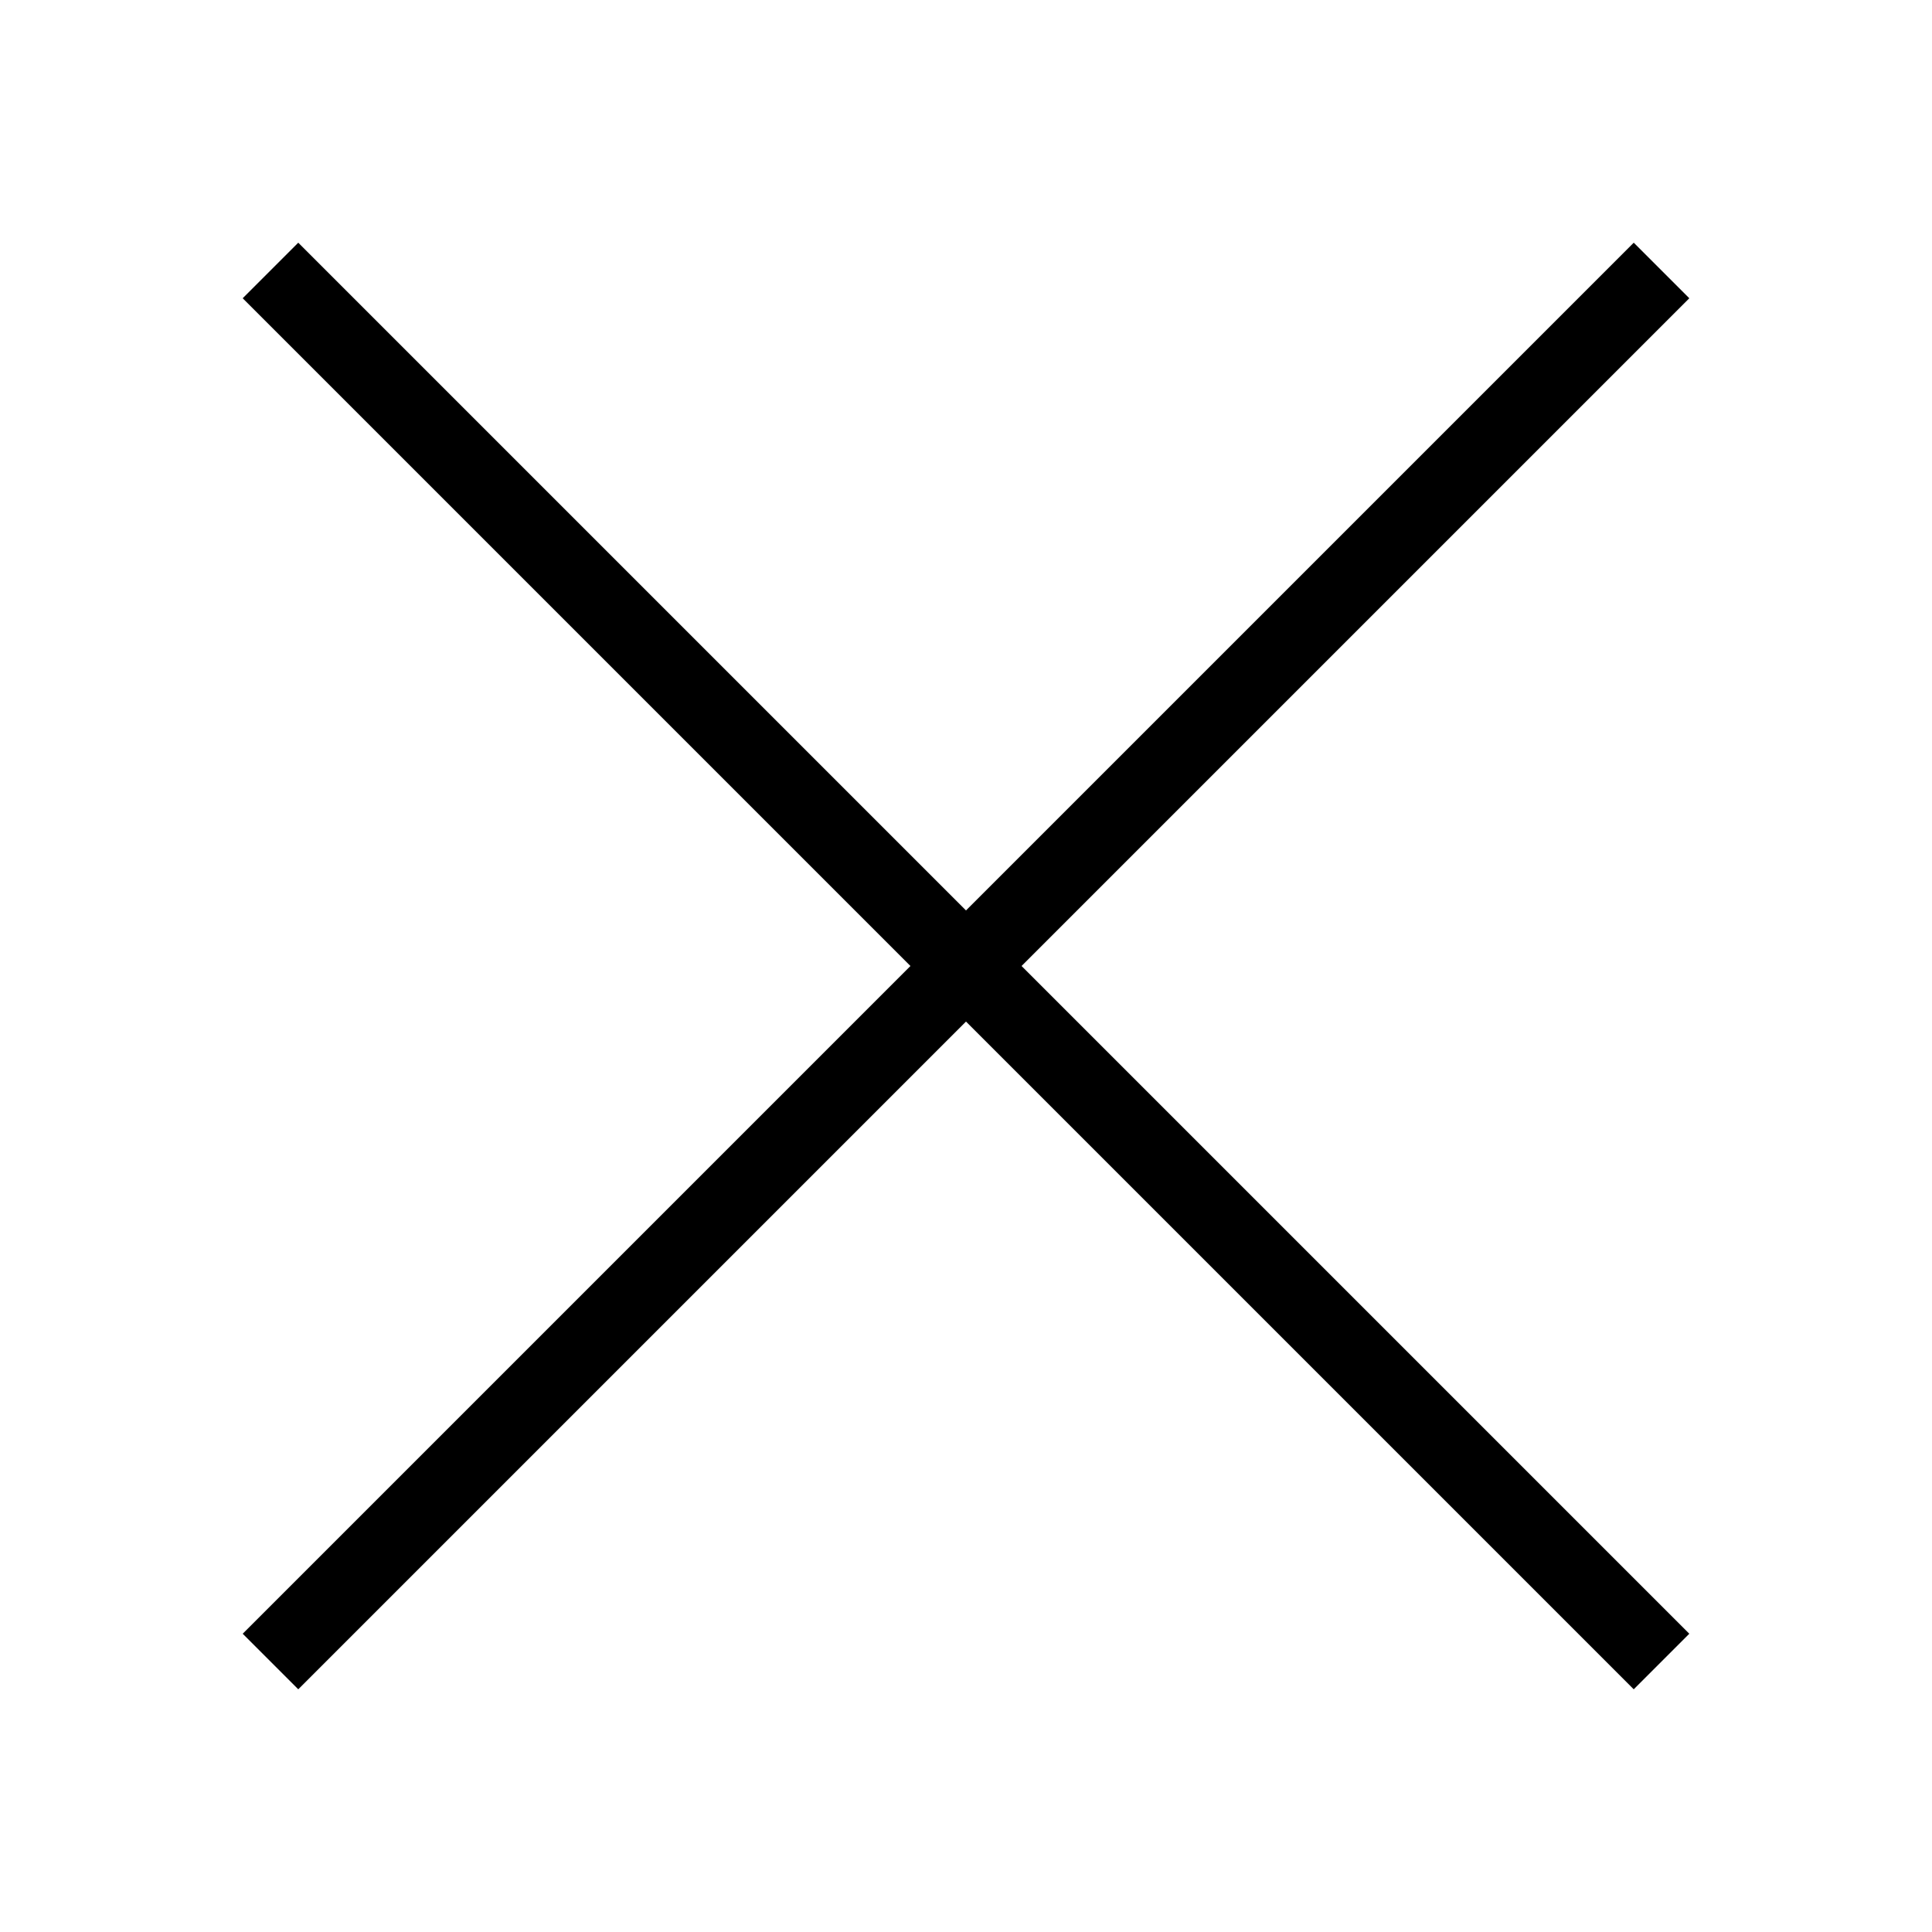
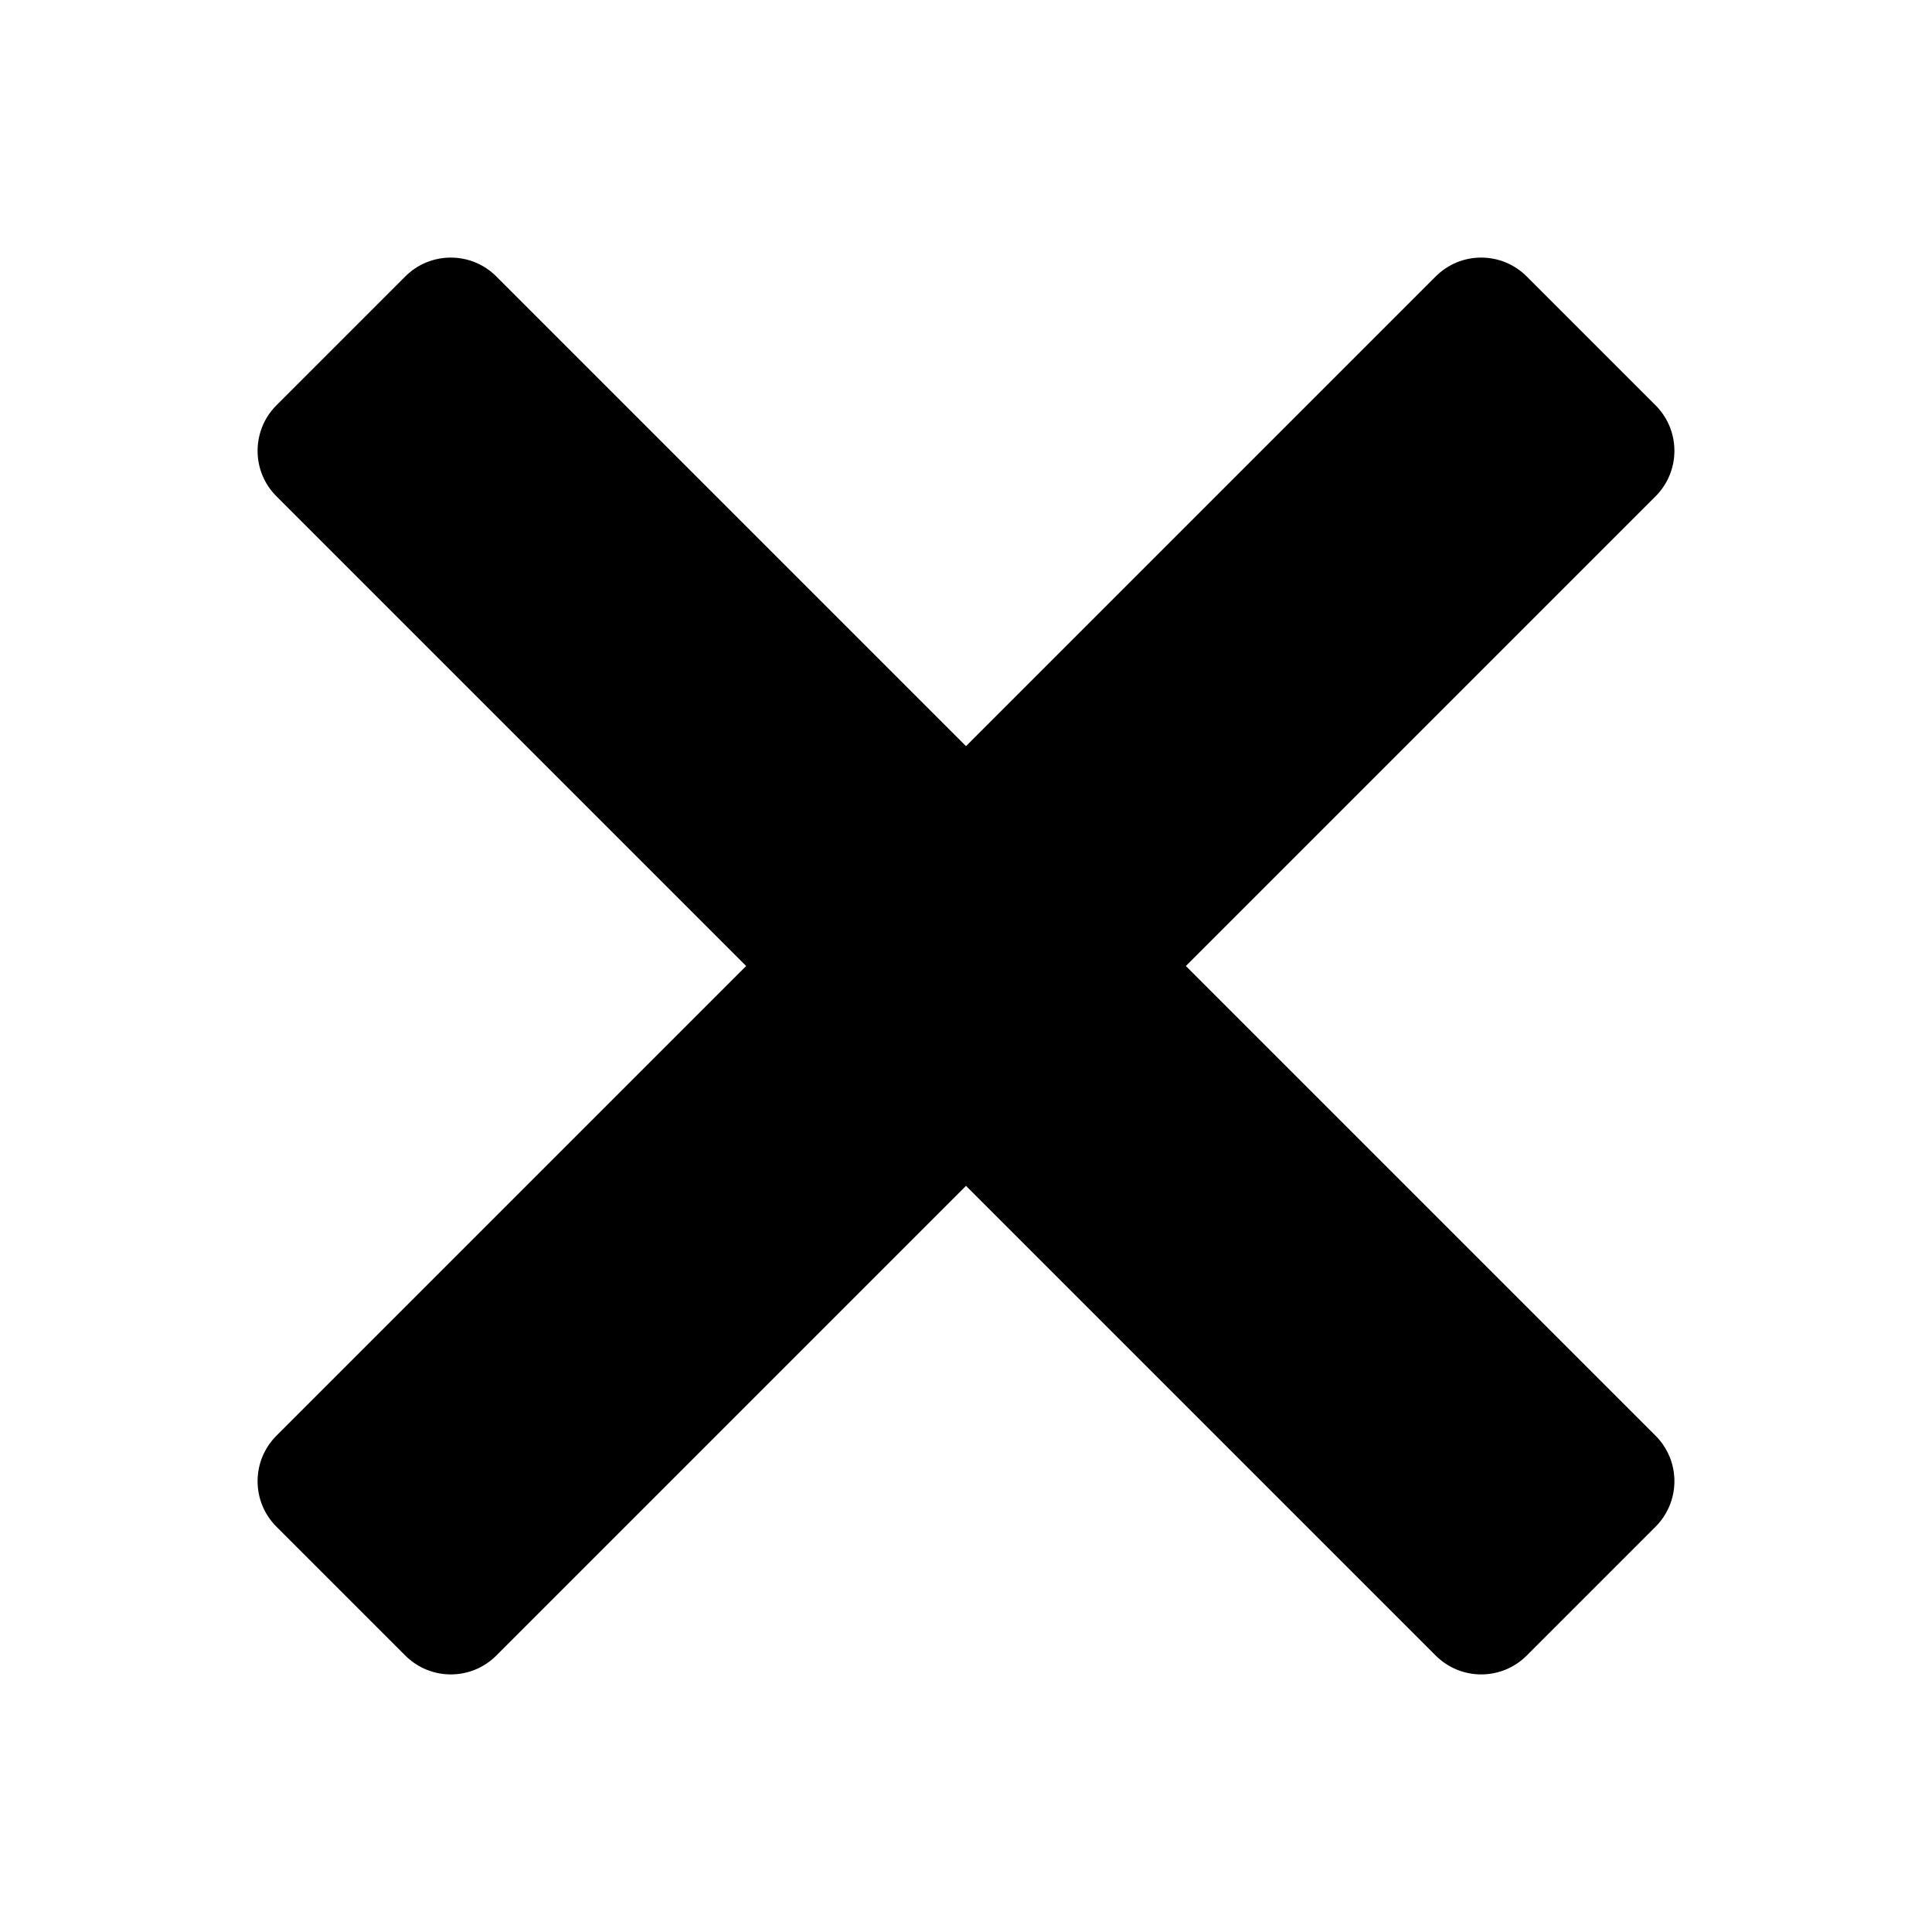
- <svg xmlns="http://www.w3.org/2000/svg" viewBox="0 0 50 50" width="50px" height="50px">
-   <path d="M 7.719 6.281 L 6.281 7.719 L 23.562 25 L 6.281 42.281 L 7.719 43.719 L 25 26.438 L 42.281 43.719 L 43.719 42.281 L 26.438 25 L 43.719 7.719 L 42.281 6.281 L 25 23.562 Z" />
+ <svg xmlns="http://www.w3.org/2000/svg" viewBox="0 0 30 30" width="30px" height="30px">
+   <path d="M 7 4 C 6.744 4 6.488 4.097 6.293 4.293 L 4.293 6.293 C 3.902 6.684 3.902 7.317 4.293 7.707 L 11.586 15 L 4.293 22.293 C 3.902 22.684 3.902 23.317 4.293 23.707 L 6.293 25.707 C 6.684 26.098 7.317 26.098 7.707 25.707 L 15 18.414 L 22.293 25.707 C 22.683 26.098 23.317 26.098 23.707 25.707 L 25.707 23.707 C 26.098 23.316 26.098 22.683 25.707 22.293 L 18.414 15 L 25.707 7.707 C 26.098 7.317 26.098 6.683 25.707 6.293 L 23.707 4.293 C 23.316 3.902 22.683 3.902 22.293 4.293 L 15 11.586 L 7.707 4.293 C 7.512 4.097 7.256 4 7 4 z" />
</svg>
